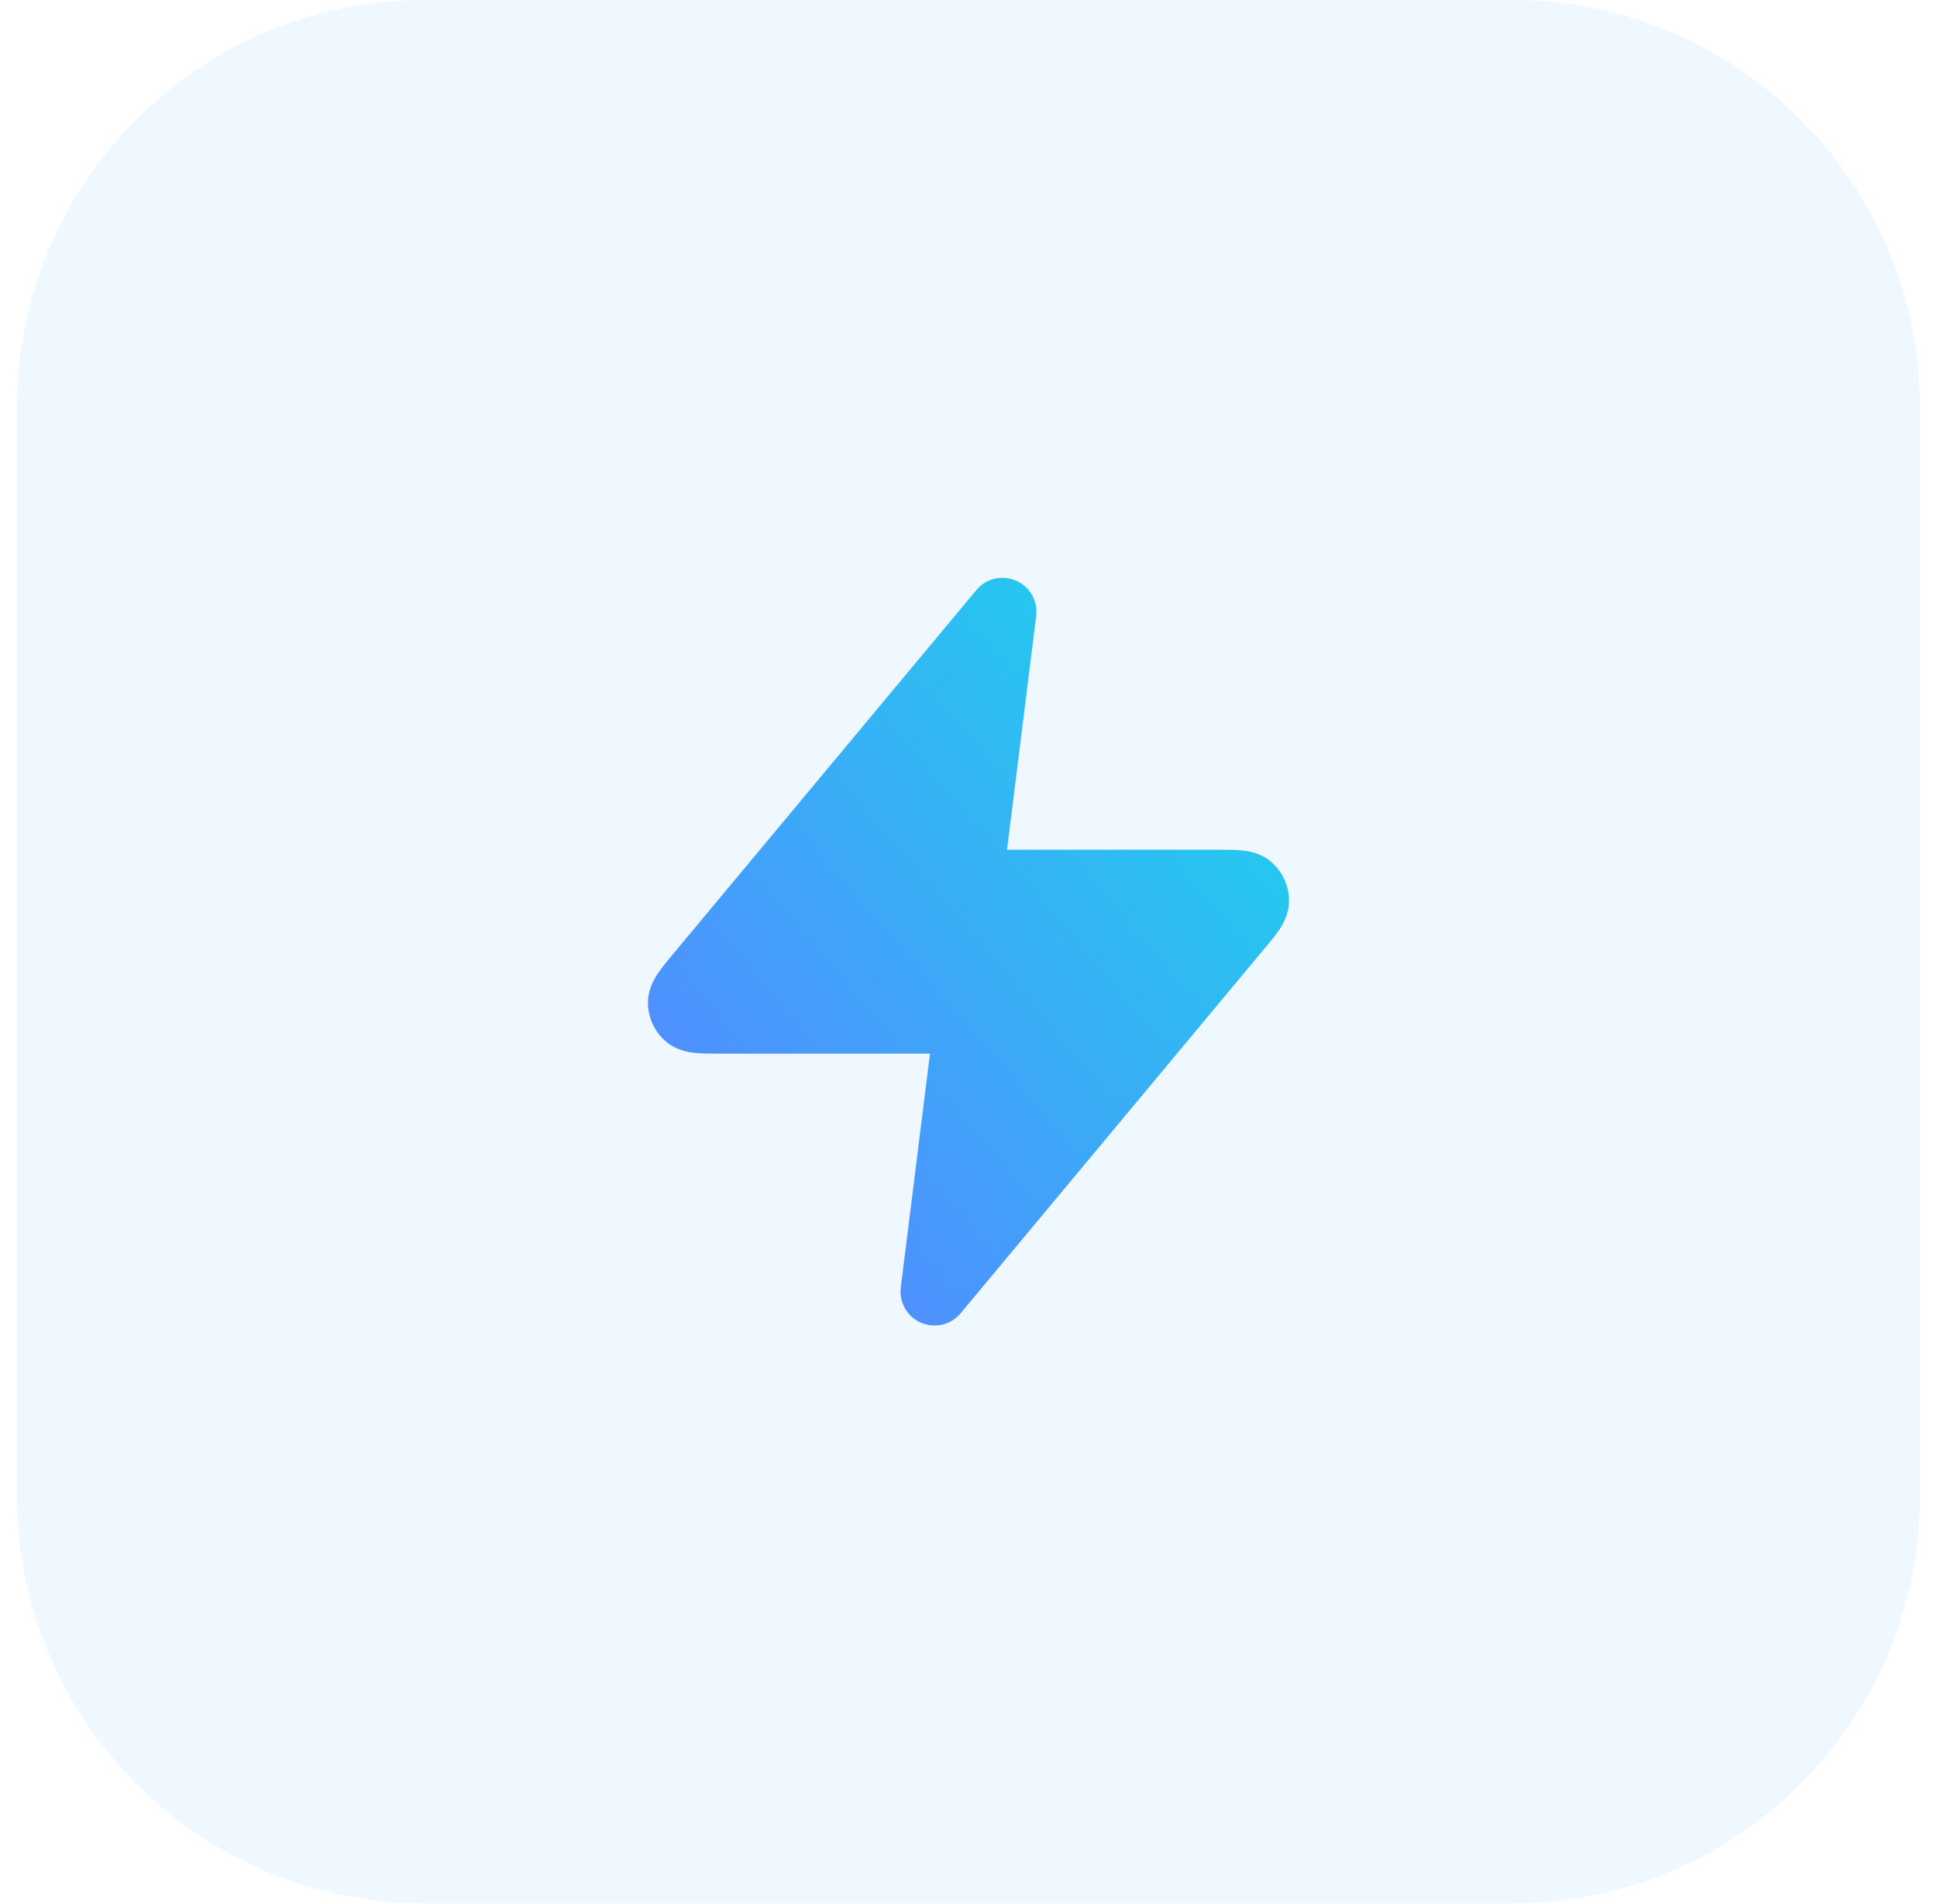
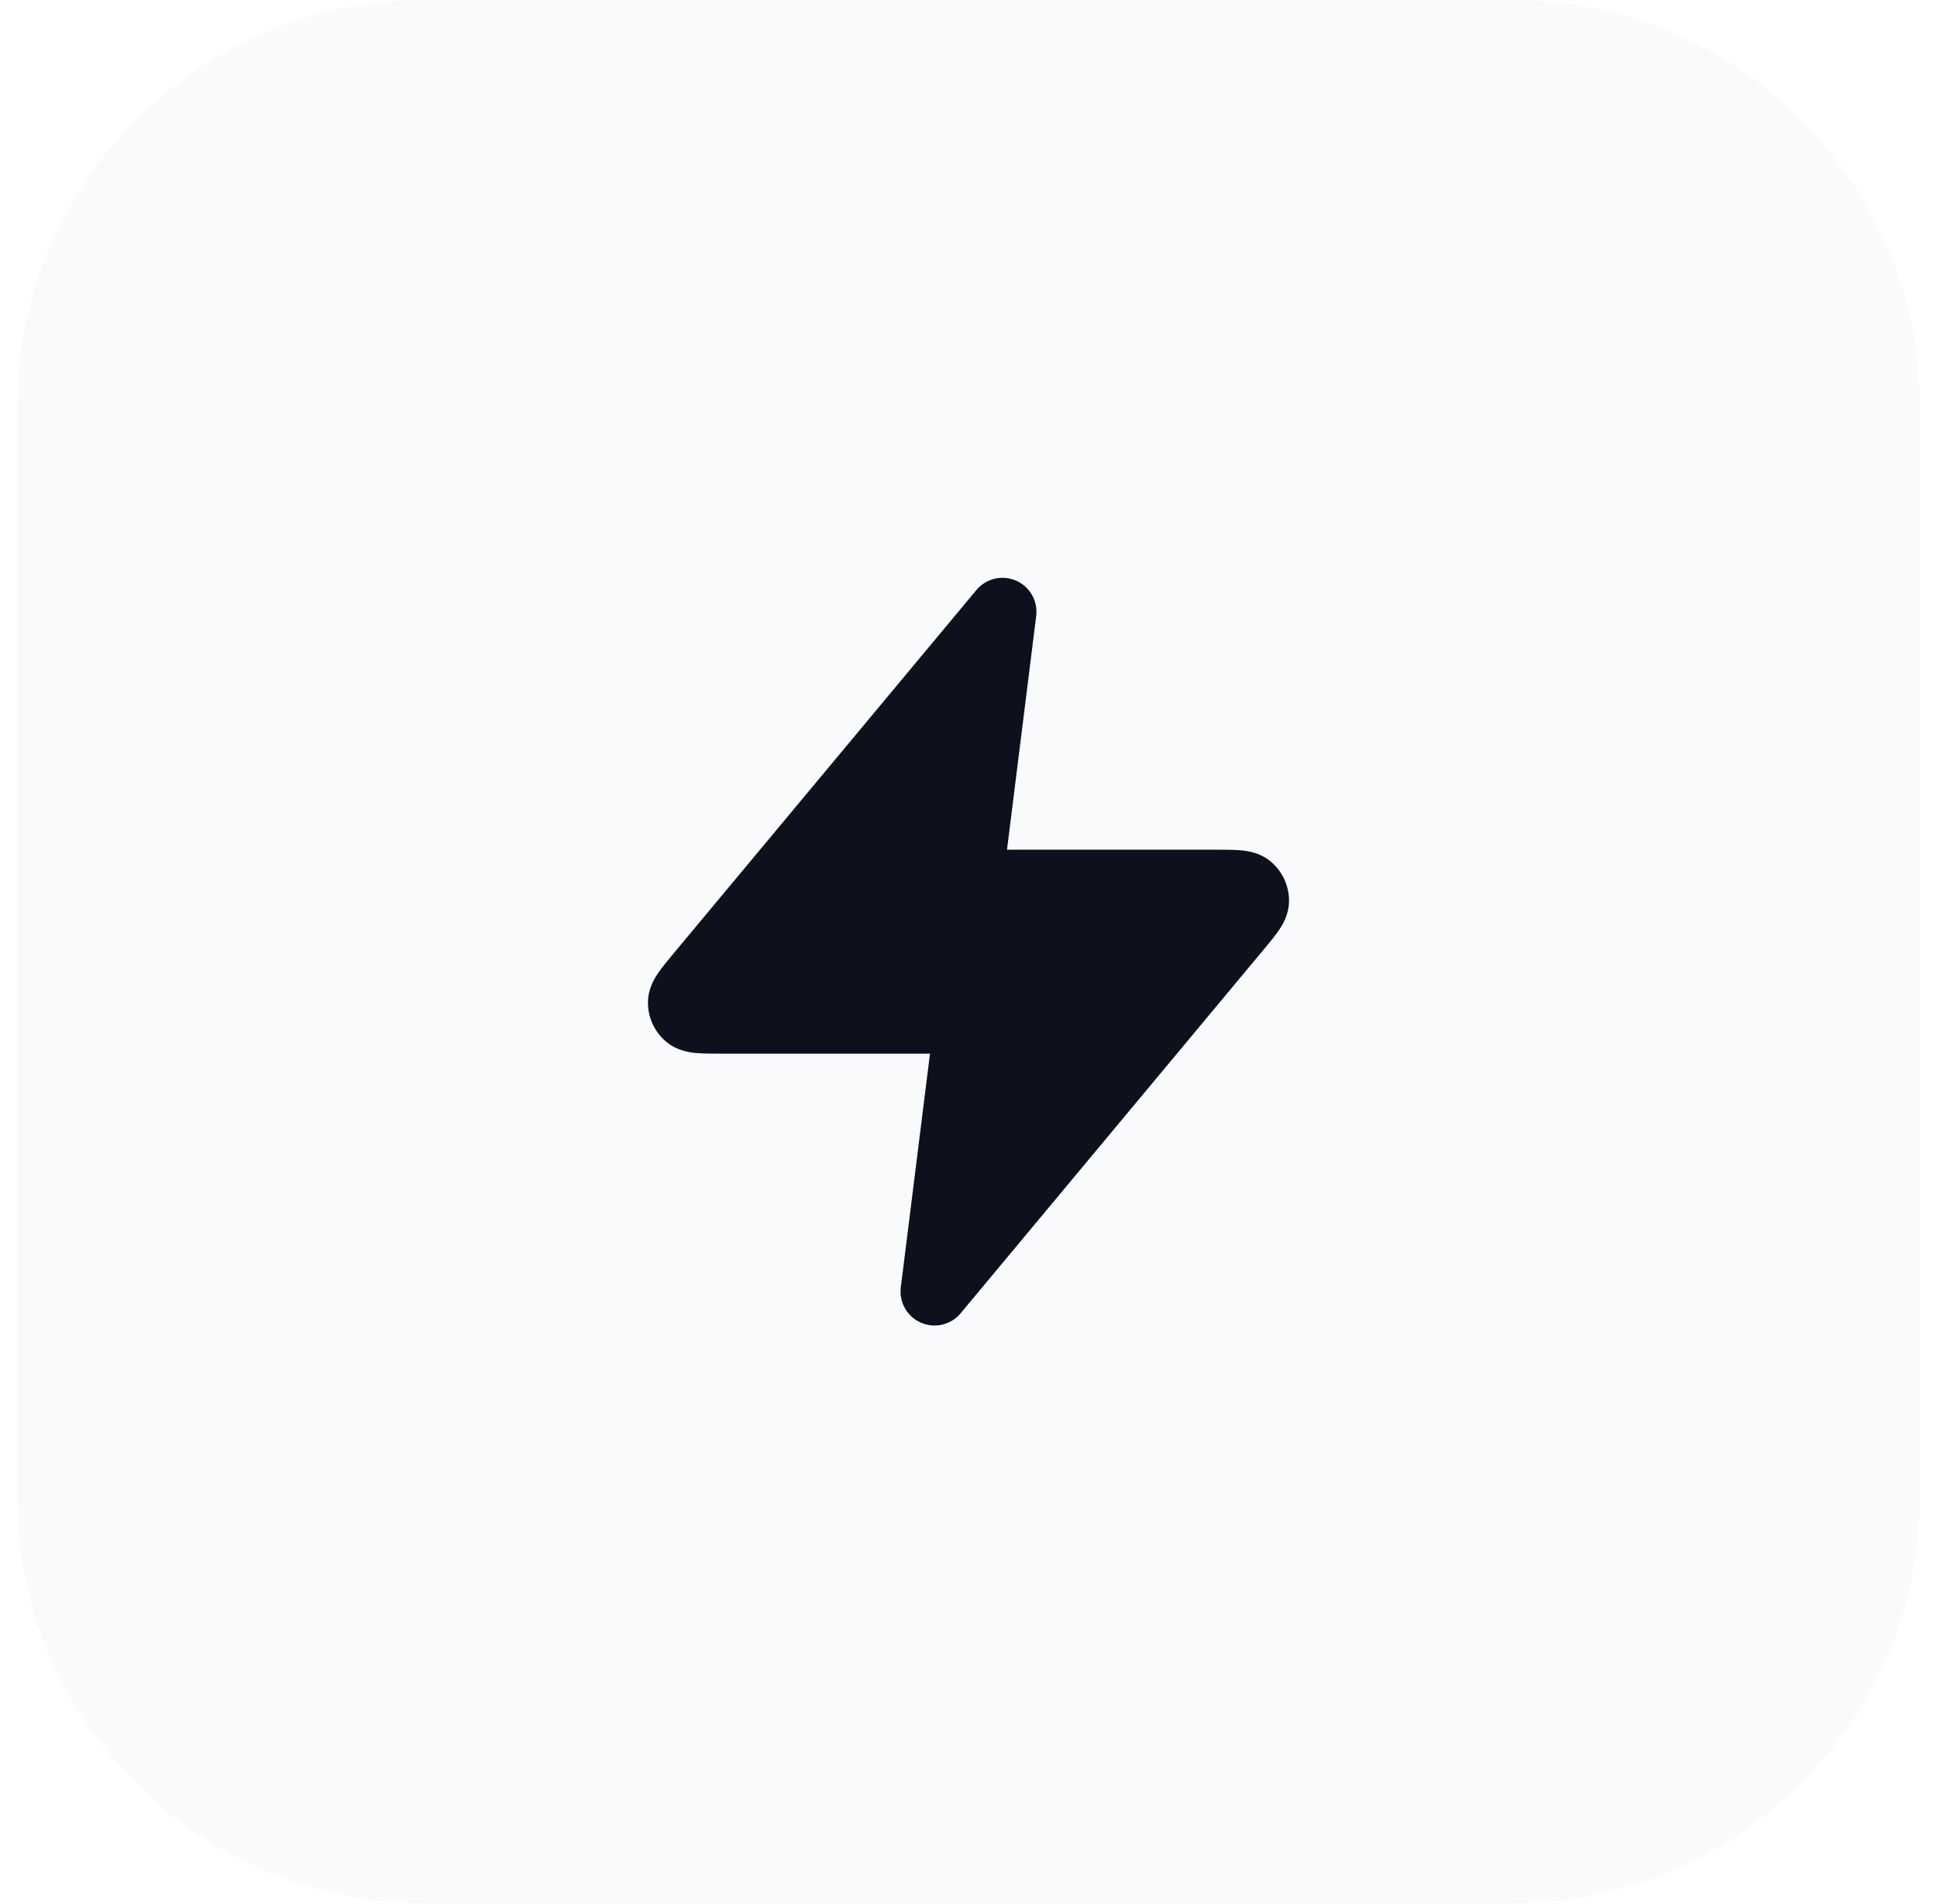
<svg xmlns="http://www.w3.org/2000/svg" width="57" height="56" viewBox="0 0 57 56" fill="none">
-   <rect x="0.5" width="56" height="56" rx="12" fill="#EFF8FF" />
-   <path d="M30.492 18.124C30.547 17.684 30.305 17.259 29.898 17.083C29.491 16.906 29.016 17.019 28.732 17.36L19.802 28.075C19.648 28.26 19.492 28.448 19.378 28.613C19.27 28.768 19.074 29.075 19.068 29.477C19.061 29.938 19.266 30.377 19.625 30.667C19.938 30.92 20.299 30.965 20.488 30.982C20.687 31 20.931 31 21.172 31L27.367 31L26.508 37.876C26.453 38.316 26.695 38.741 27.102 38.917C27.509 39.094 27.984 38.981 28.268 38.64L37.197 27.925C37.352 27.74 37.508 27.552 37.622 27.387C37.73 27.232 37.926 26.925 37.932 26.523C37.939 26.062 37.734 25.623 37.375 25.333C37.062 25.08 36.701 25.035 36.512 25.018C36.313 25 36.069 25 35.828 25L29.633 25L30.492 18.124Z" fill="url(#paint0_linear_109_860)" />
-   <defs>
-     <linearGradient id="paint0_linear_109_860" x1="21.83" y1="35.778" x2="37.205" y2="22.595" gradientUnits="userSpaceOnUse">
-       <stop stop-color="#528BFF" />
-       <stop offset="1" stop-color="#22CCEE" />
-     </linearGradient>
-   </defs>
+   <rect x="0.5" width="56" height="56" rx="12" fill="#F9FAFB" />
+   <path fill-rule="evenodd" clip-rule="evenodd" d="M29.898 17.083C30.305 17.259 30.547 17.683 30.492 18.124L29.633 25L35.828 25C36.069 25 36.313 25 36.512 25.018C36.701 25.035 37.062 25.08 37.375 25.333C37.734 25.623 37.939 26.062 37.932 26.523C37.926 26.925 37.73 27.232 37.622 27.387C37.508 27.552 37.352 27.74 37.197 27.925L28.268 38.64C27.984 38.981 27.509 39.094 27.102 38.917C26.695 38.74 26.453 38.316 26.508 37.876L27.367 31L21.172 31C20.931 31 20.687 31 20.488 30.982C20.299 30.965 19.938 30.92 19.625 30.667C19.266 30.377 19.061 29.938 19.068 29.477C19.074 29.075 19.27 28.768 19.378 28.613C19.492 28.448 19.648 28.26 19.802 28.075C19.81 28.066 19.817 28.057 19.825 28.048L28.732 17.36C29.016 17.019 29.491 16.906 29.898 17.083Z" fill="#0C111D" />
</svg>
